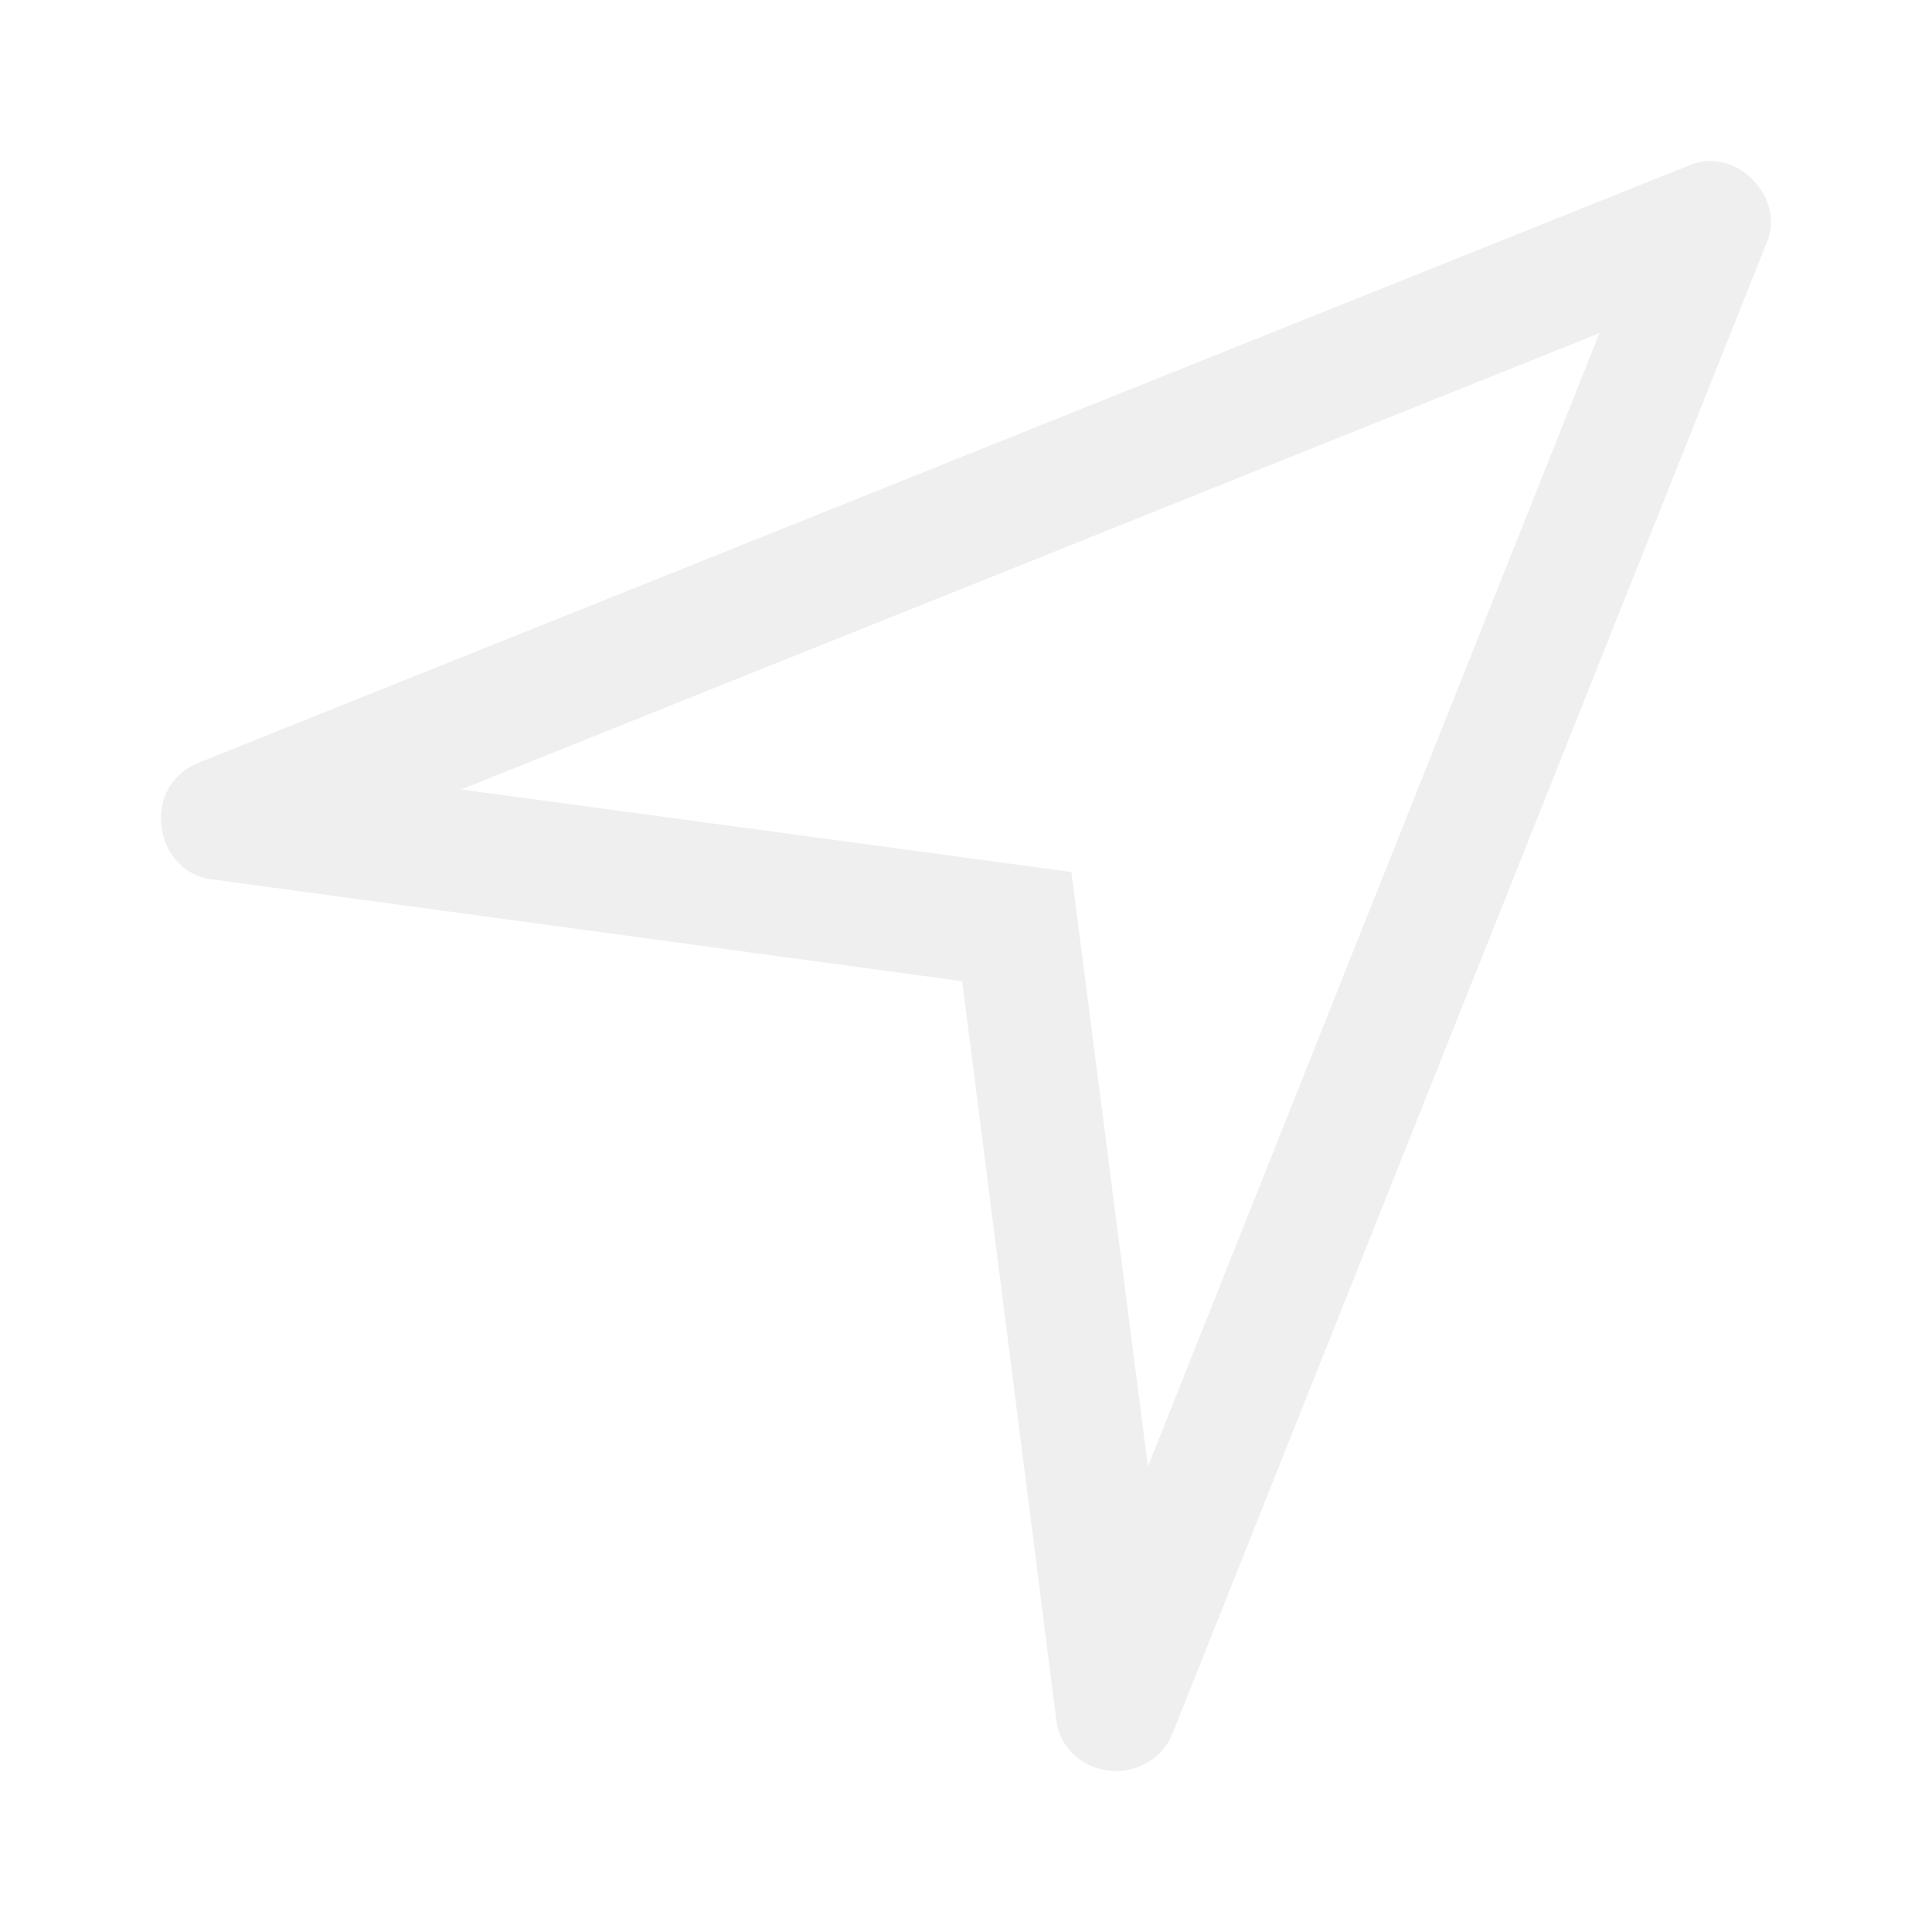
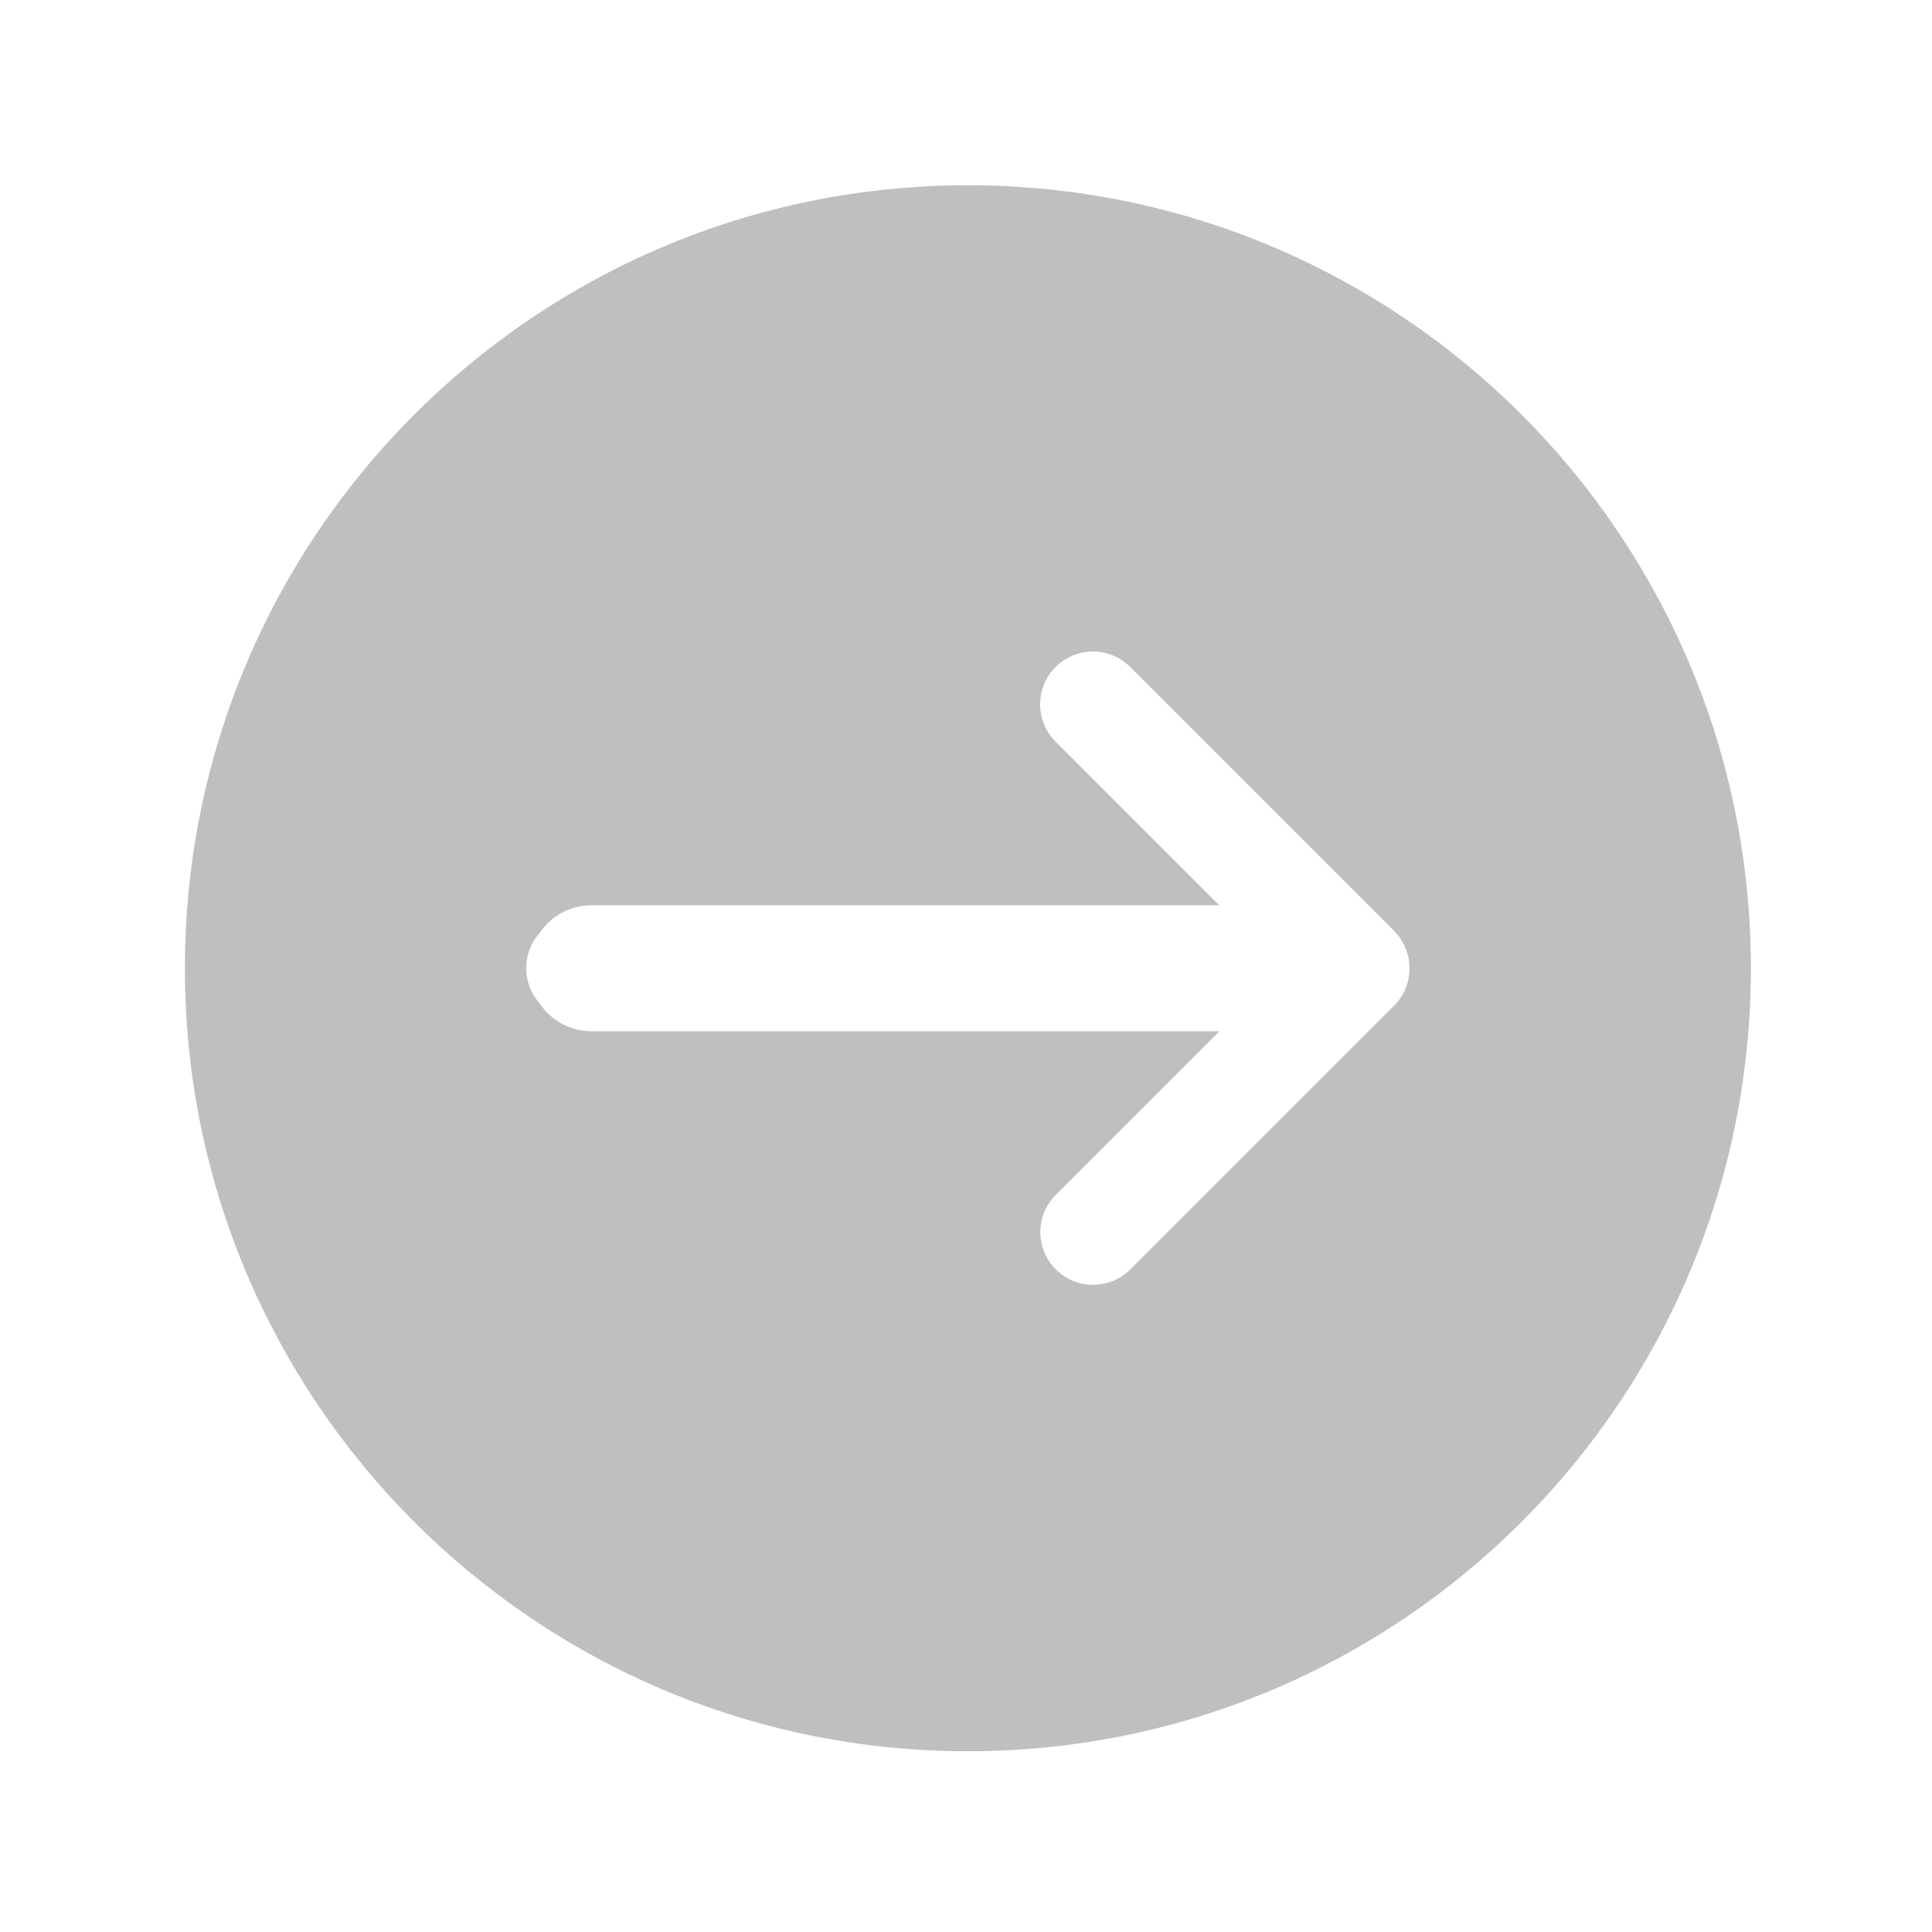
- <svg xmlns="http://www.w3.org/2000/svg" t="1703249744590" class="icon" viewBox="0 0 1024 1024" version="1.1" p-id="5475" width="200" height="200">
-   <path d="M244.352 418.432l323.499 43.733 40.576 315.136 239.317-600.747-603.392 241.92z m-130.816 47.787a29.312 29.312 0 0 1-18.773-8.661 32.555 32.555 0 0 1-9.088-19.285 31.147 31.147 0 0 1 19.755-34.091l788.907-316.16a28.629 28.629 0 0 1 18.304-2.005c6.101 1.323 11.52 4.395 16.213 9.131 4.693 4.736 7.765 10.155 9.131 16.256a28.587 28.587 0 0 1-2.048 18.347l-314.368 788.779a30.976 30.976 0 0 1-13.696 15.787 32 32 0 0 1-20.779 4.053 31.616 31.616 0 0 1-18.773-9.173 29.781 29.781 0 0 1-8.619-18.773l-49.707-390.357-396.459-53.845z" fill="#e6e6e6" fill-opacity=".65" p-id="5476" />
+ <svg xmlns="http://www.w3.org/2000/svg" t="1703395306048" class="icon" viewBox="0 0 1024 1024" version="1.1" p-id="5602" width="200" height="200">
+   <path d="M513 98.2c-229.2 0-415 185.8-415 415s185.8 415 415 415 415-185.8 415-415-185.8-415-415-415zM738.9 533L599.1 672.8c-10.9 10.9-28.6 10.9-39.5 0-10.9-10.9-10.9-28.6 0-39.5l86.7-86.7H313.6c-11.6 0-21.7-5.9-27.7-14.9-4.3-4.9-7-11.4-7-18.5s2.6-13.6 7-18.5c5.9-9 16.1-14.9 27.7-14.9h332.6l-86.7-86.7c-5.5-5.5-8.2-12.6-8.2-19.8 0-7.2 2.7-14.3 8.2-19.8 10.9-10.9 28.6-10.9 39.5 0l139.8 139.8c11 11.1 11 28.8 0.1 39.7z" fill="#bfbfbf" p-id="5603" />
</svg>
